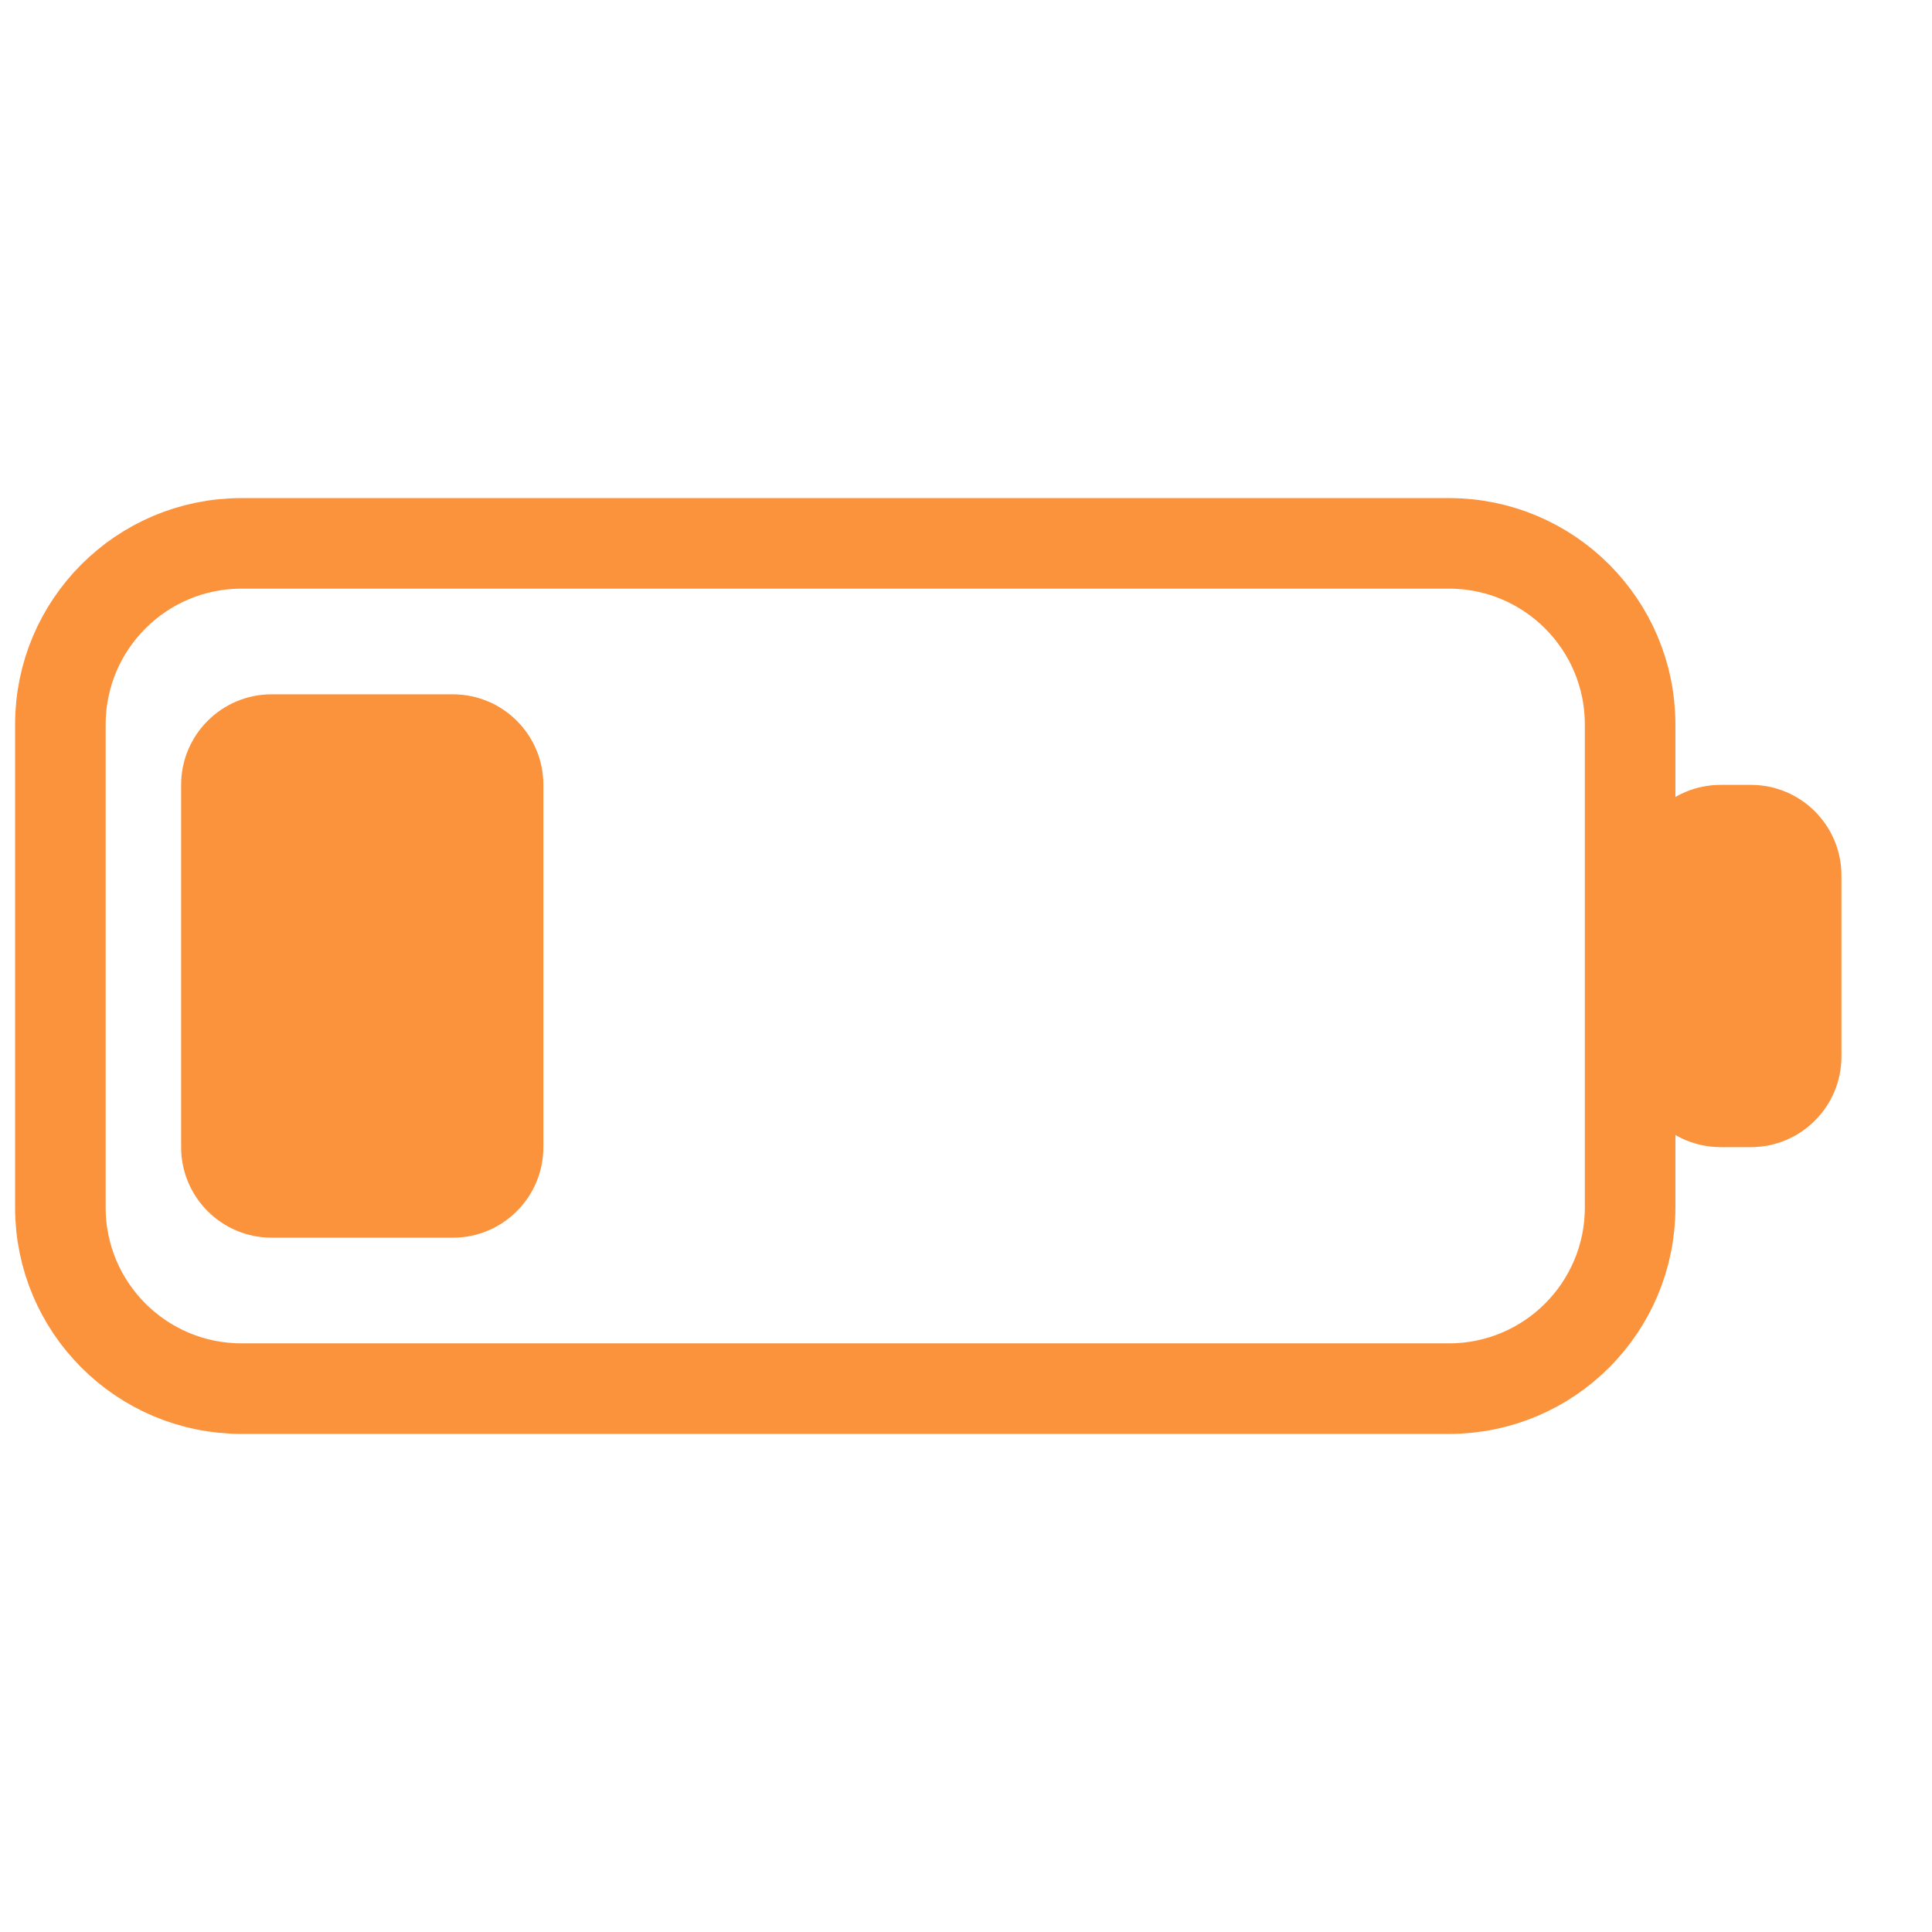
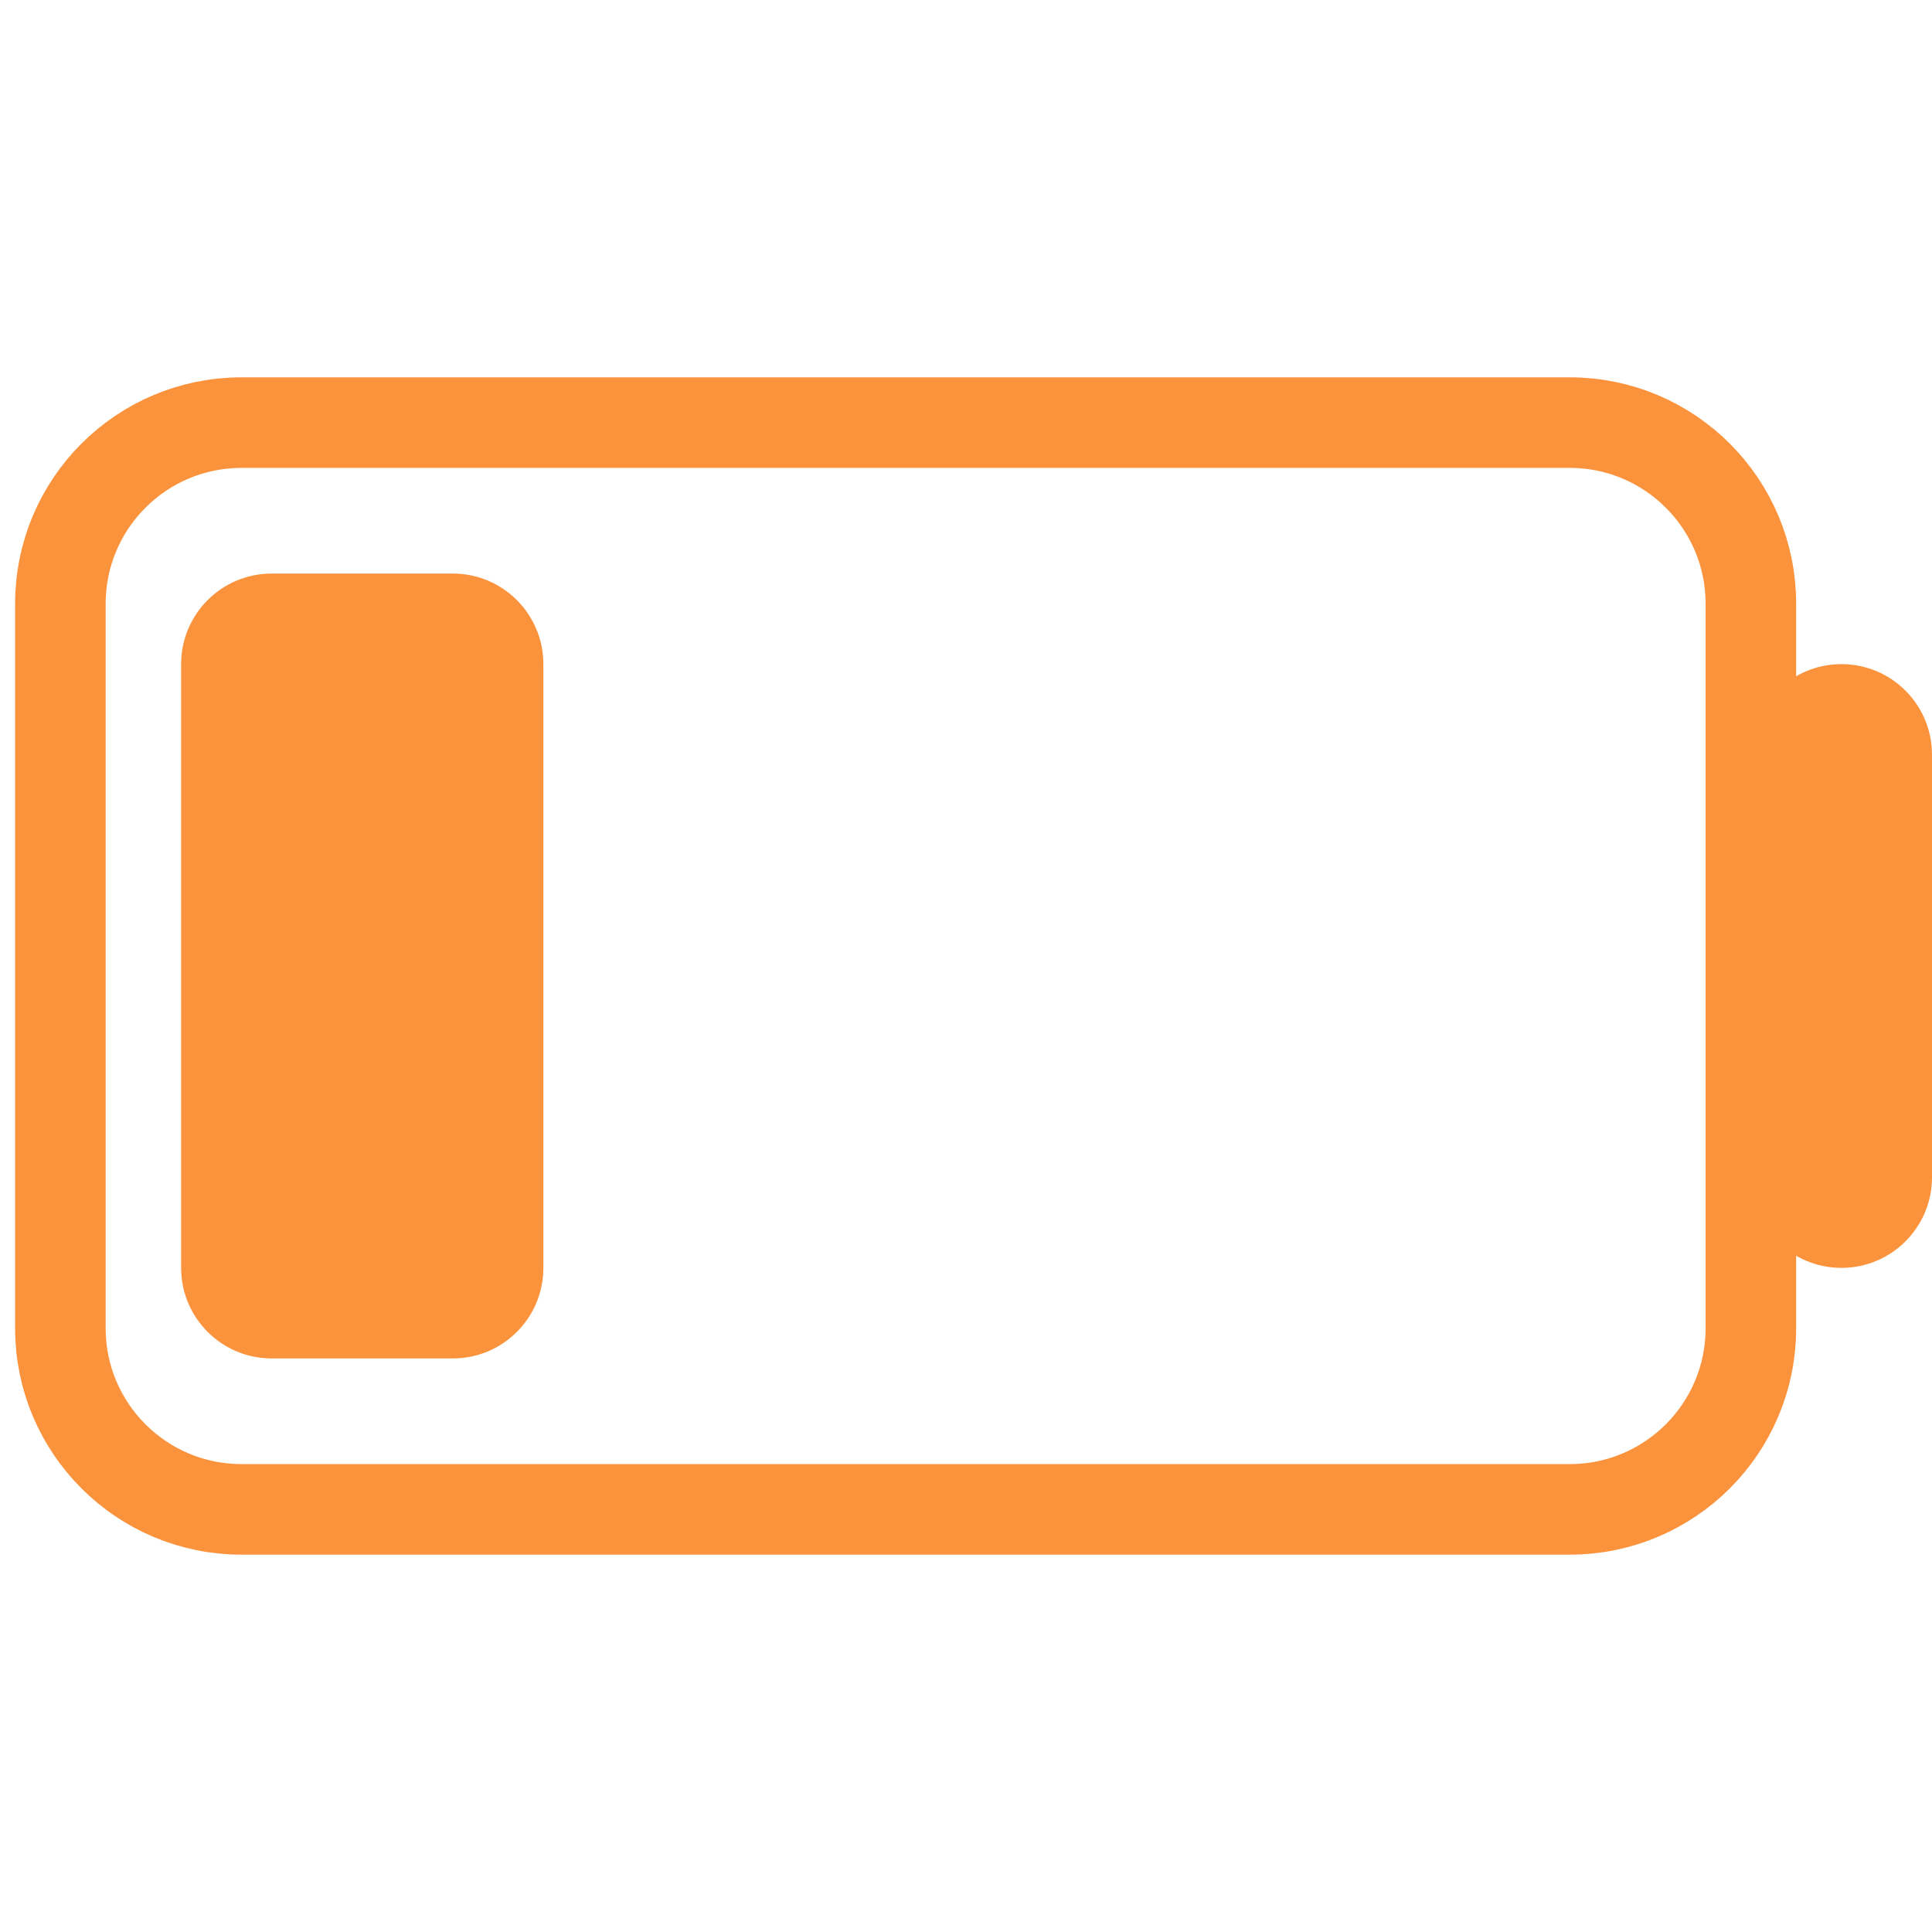
<svg xmlns="http://www.w3.org/2000/svg" viewBox="0 0 32 32" width="32" height="32">
-   <rect x="1" y="9" width="26" height="14" rx="3" fill="none" stroke="#fb923c" stroke-width="1.5" />
-   <rect x="27" y="13" width="3.5" height="6" rx="1.5" fill="#fb923c" />
-   <rect x="3" y="11.5" width="6" height="9" rx="1.5" fill="#fb923c" />
+   <rect x="1" y="7" width="28" height="18" rx="3" fill="none" stroke="#fb923c" stroke-width="1.5" />
+   <rect x="29" y="11" width="3" height="10" rx="1.5" fill="#fb923c" />
+   <rect x="3" y="9.5" width="6" height="13" rx="1.5" fill="#fb923c" />
</svg>
